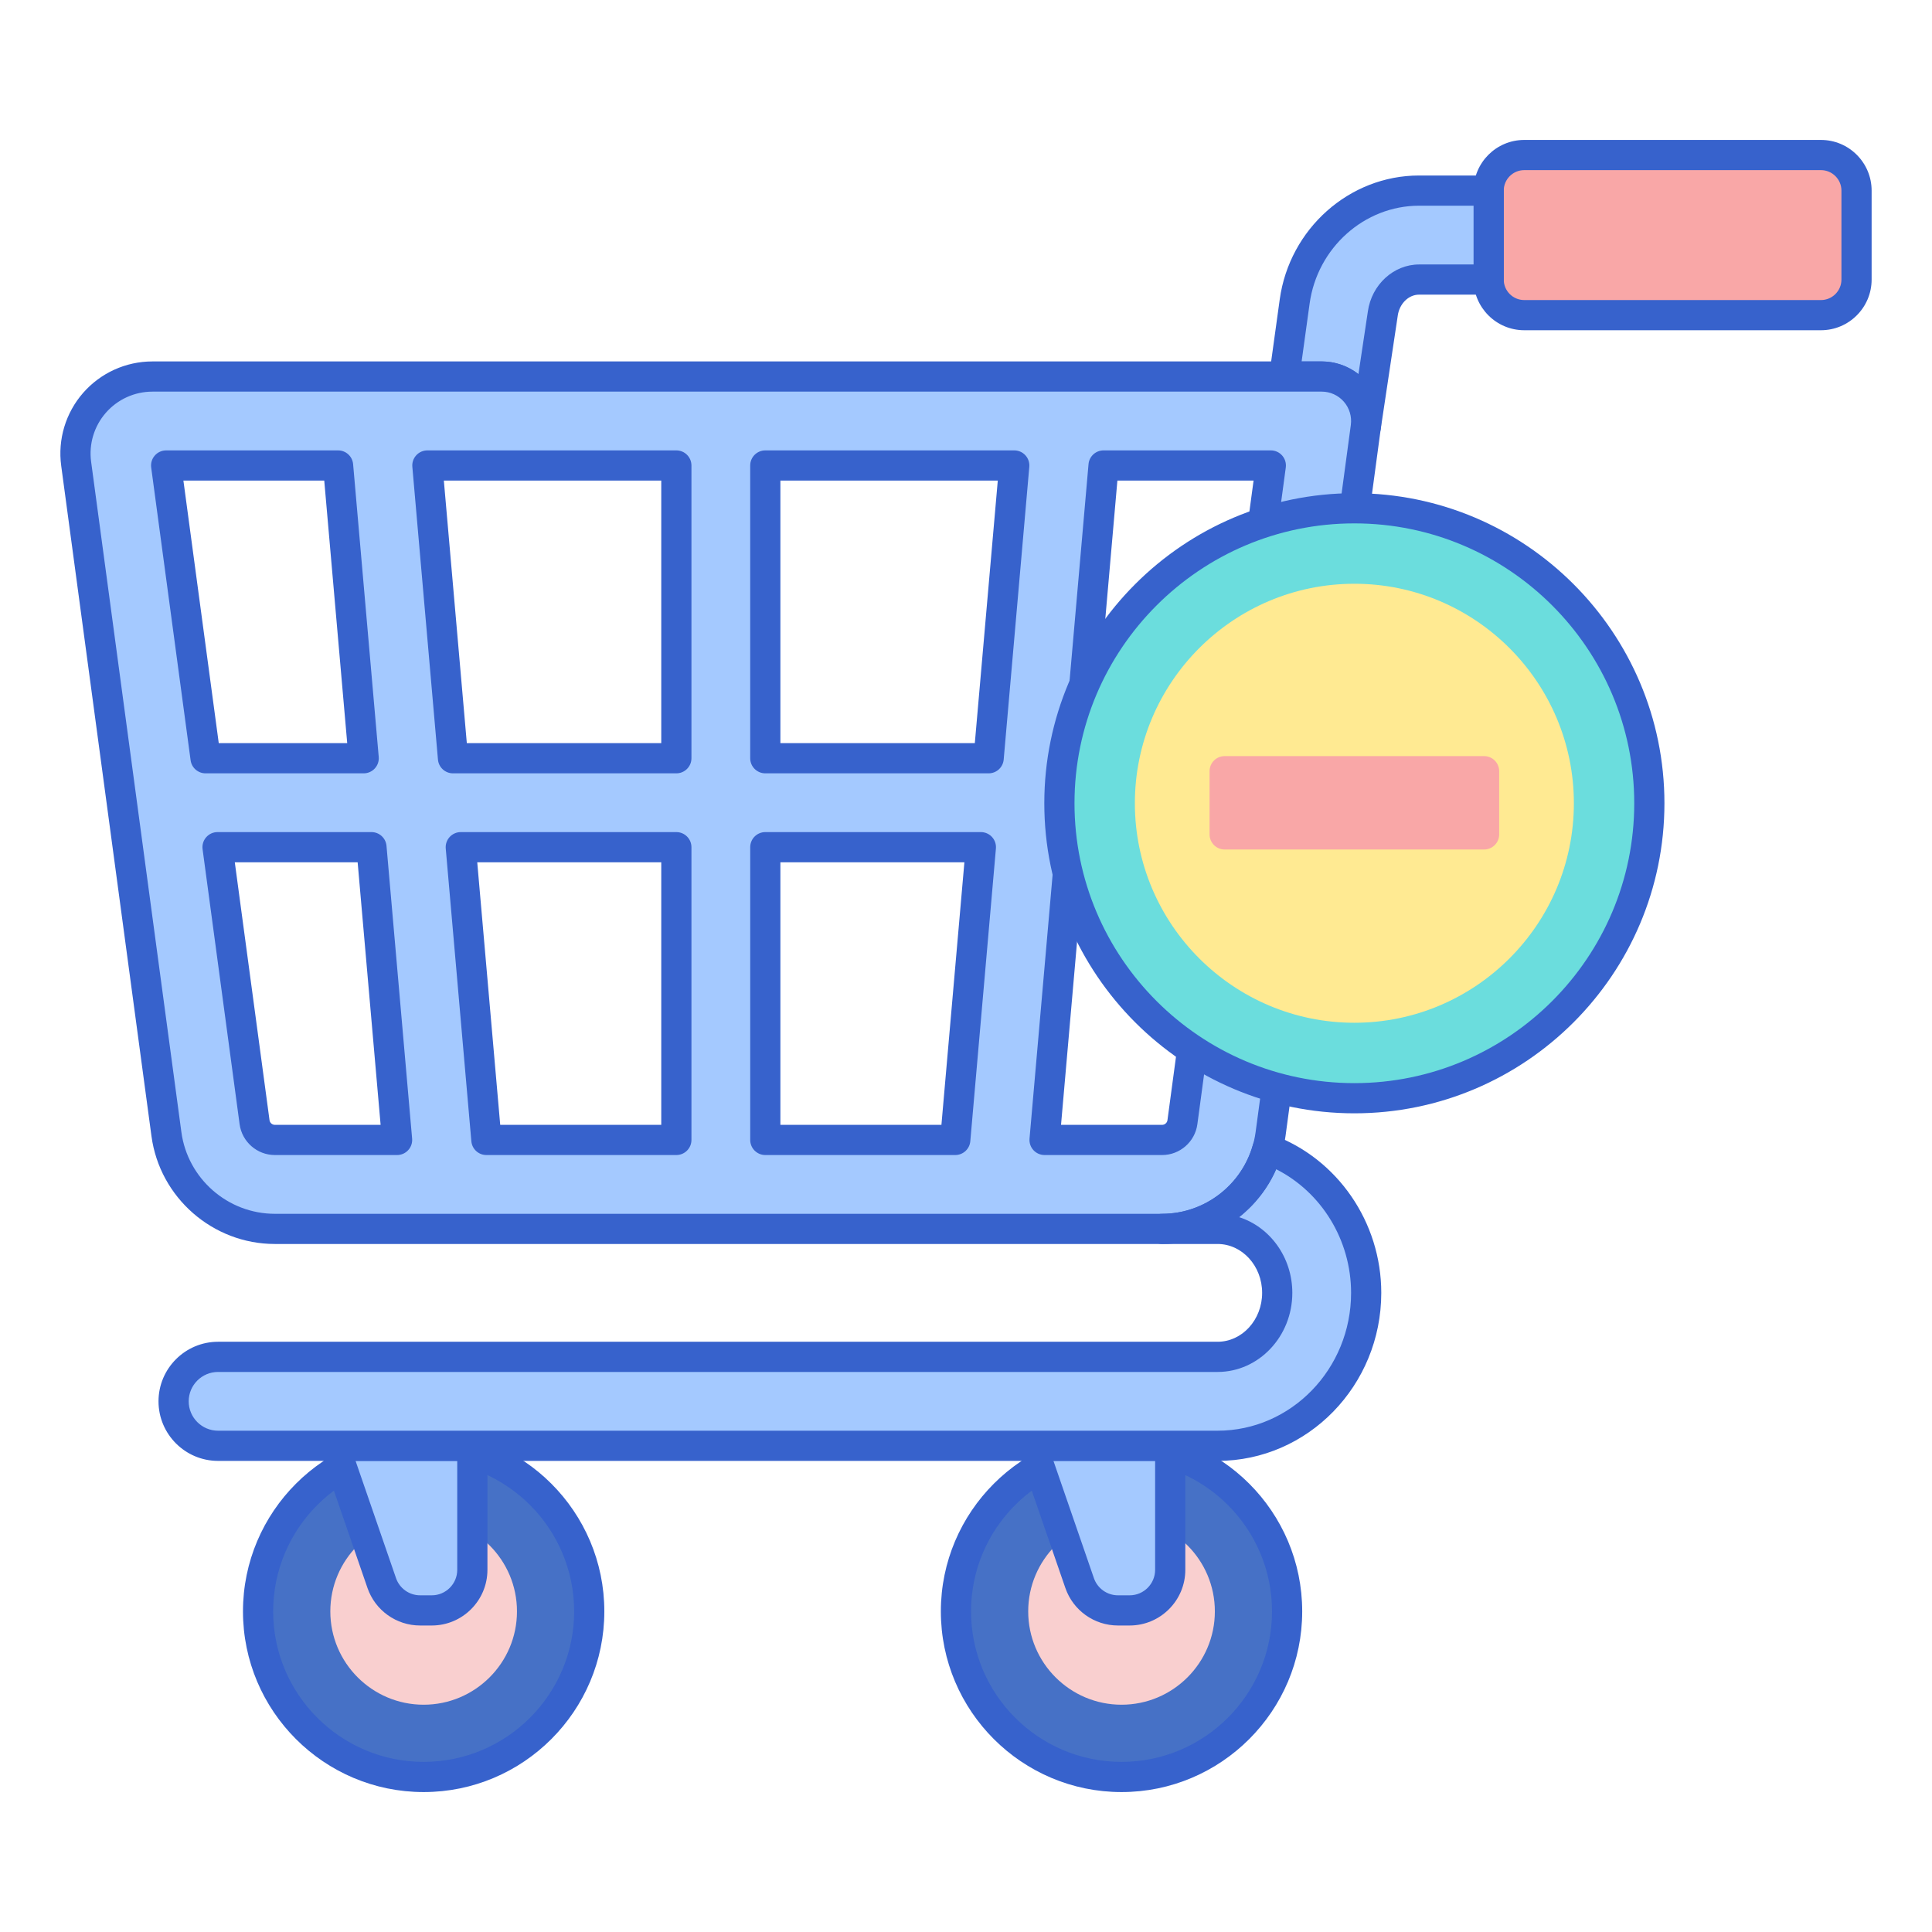
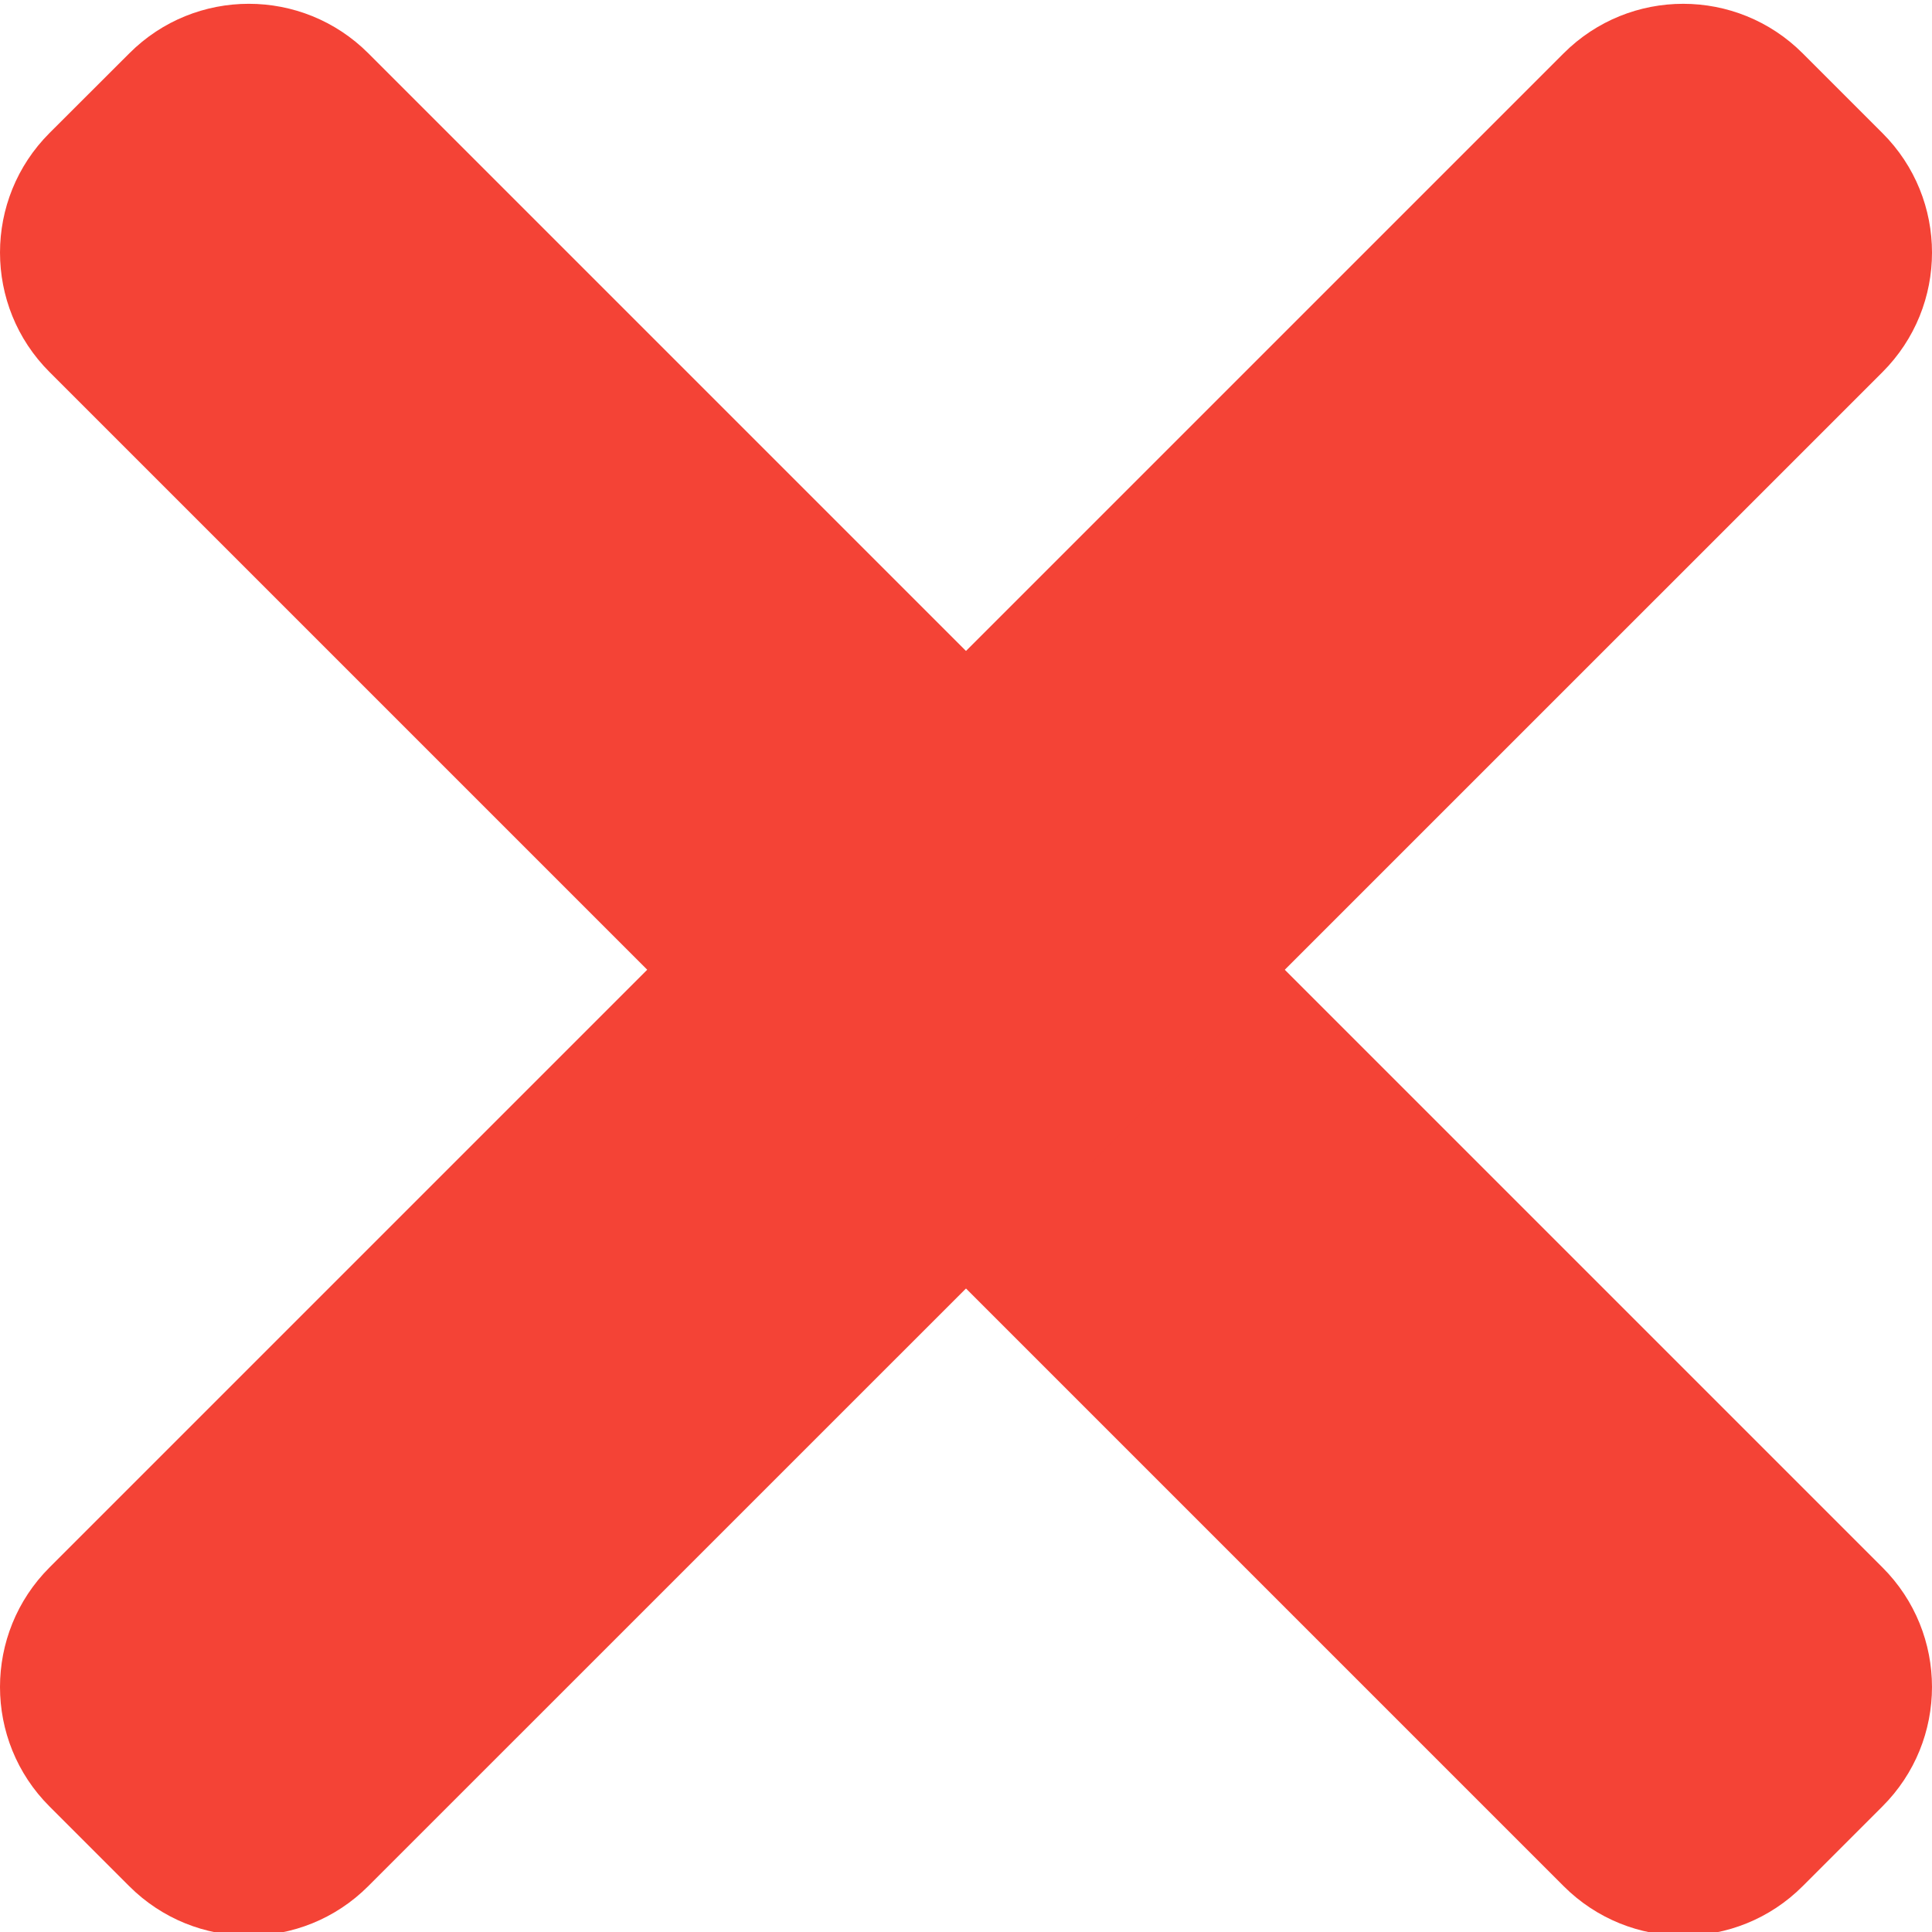
- <svg xmlns="http://www.w3.org/2000/svg" id="Layer_1" enable-background="new 0 0 256 256" height="512" viewBox="0 0 256 256" width="512">
-   <circle cx="148.609" cy="213.517" fill="#4671c6" r="21.941" />
-   <path d="m148.609 225.884c-6.819 0-12.367-5.548-12.367-12.367s5.548-12.367 12.367-12.367c6.818 0 12.366 5.548 12.366 12.367s-5.547 12.367-12.366 12.367z" fill="#f9cfcf" />
-   <path d="m148.609 237.458c-13.201 0-23.941-10.74-23.941-23.941s10.74-23.941 23.941-23.941 23.94 10.74 23.94 23.941-10.739 23.941-23.94 23.941zm0-43.882c-10.996 0-19.941 8.945-19.941 19.941s8.945 19.941 19.941 19.941c10.995 0 19.94-8.945 19.94-19.941s-8.945-19.941-19.94-19.941z" fill="#3762cc" />
-   <circle cx="56.136" cy="213.517" fill="#4671c6" r="21.941" />
-   <path d="m56.136 225.884c-6.819 0-12.367-5.548-12.367-12.367s5.548-12.367 12.367-12.367c6.818 0 12.366 5.548 12.366 12.367s-5.547 12.367-12.366 12.367z" fill="#f9cfcf" />
-   <path d="m56.136 237.458c-13.201 0-23.94-10.74-23.94-23.941s10.74-23.941 23.94-23.941c13.201 0 23.941 10.74 23.941 23.941s-10.74 23.941-23.941 23.941zm0-43.882c-10.995 0-19.94 8.945-19.94 19.941s8.945 19.941 19.94 19.941c10.996 0 19.941-8.945 19.941-19.941s-8.946-19.941-19.941-19.941z" fill="#3762cc" />
-   <path d="m62.587 191.576v16.435c0 2.969-2.407 5.376-5.376 5.376h-1.544c-2.293 0-4.334-1.455-5.082-3.622l-6.277-18.188h18.279z" fill="#a4c9ff" />
-   <path d="m155.06 191.576v16.435c0 2.969-2.407 5.376-5.376 5.376h-1.544c-2.293 0-4.334-1.455-5.082-3.622l-6.277-18.188h18.279z" fill="#a4c9ff" />
-   <path d="m57.211 215.387h-1.544c-3.145 0-5.947-1.997-6.973-4.97l-6.276-18.189c-.211-.611-.113-1.287.262-1.813.375-.527.982-.839 1.628-.839h18.279c1.104 0 2 .896 2 2v16.435c0 4.067-3.309 7.376-7.376 7.376zm-10.097-21.811 5.361 15.536c.47 1.36 1.752 2.275 3.192 2.275h1.544c1.862 0 3.376-1.515 3.376-3.376v-14.435z" fill="#3762cc" />
-   <path d="m149.684 215.387h-1.544c-3.145 0-5.947-1.998-6.973-4.97l-6.277-18.188c-.211-.611-.113-1.287.262-1.813.375-.527.982-.839 1.628-.839h18.28c1.104 0 2 .896 2 2v16.435c.001 4.066-3.309 7.375-7.376 7.375zm-10.097-21.811 5.361 15.536c.47 1.361 1.752 2.275 3.191 2.275h1.544c1.862 0 3.376-1.515 3.376-3.376v-14.435z" fill="#3762cc" />
-   <path d="m241.285 41.758h-39.316c-2.604 0-4.715-2.111-4.715-4.715v-11.786c0-2.604 2.111-4.715 4.715-4.715h39.316c2.604 0 4.715 2.111 4.715 4.715v11.787c0 2.603-2.111 4.714-4.715 4.714z" fill="#f9a7a7" />
-   <path d="m241.285 43.758h-39.316c-3.703 0-6.715-3.012-6.715-6.715v-11.786c0-3.703 3.012-6.715 6.715-6.715h39.316c3.703 0 6.715 3.012 6.715 6.715v11.787c0 3.702-3.012 6.714-6.715 6.714zm-39.316-21.216c-1.497 0-2.715 1.218-2.715 2.715v11.787c0 1.497 1.218 2.715 2.715 2.715h39.316c1.497 0 2.715-1.218 2.715-2.715v-11.787c0-1.497-1.218-2.715-2.715-2.715z" fill="#3762cc" />
-   <path d="m183.227 41.56c.356-2.575 2.422-4.517 4.804-4.517h9.223v-11.786h-9.223c-8.238 0-15.323 6.315-16.481 14.689l-1.375 9.946h4.955c1.7 0 3.317.734 4.436 2.014 1.12 1.28 1.631 2.981 1.404 4.666z" fill="#a4c9ff" />
-   <path d="m180.975 58.573c-.094 0-.188-.007-.284-.021-1.088-.155-1.847-1.158-1.7-2.247.149-1.114-.188-2.237-.927-3.082-.74-.847-1.808-1.332-2.931-1.332h-4.956c-.578 0-1.128-.25-1.508-.686s-.553-1.015-.473-1.588l1.375-9.946c1.293-9.358 9.23-16.416 18.461-16.416h9.223c1.104 0 2 .896 2 2v11.787c0 1.104-.896 2-2 2h-9.223c-1.39 0-2.604 1.2-2.823 2.79-.001.008-.002.016-.003.023l-2.255 15.012c-.149.993-1.002 1.706-1.976 1.706zm-8.503-10.68h2.66c1.779 0 3.491.601 4.869 1.681l1.247-8.299c.497-3.553 3.411-6.231 6.784-6.231h7.223v-7.787h-7.223c-7.244 0-13.478 5.573-14.5 12.963zm10.756-6.333h.01z" fill="#3762cc" />
-   <path d="m179.568 51.907c-1.119-1.28-2.736-2.014-4.436-2.014h-154.937c-2.941 0-5.738 1.269-7.674 3.483s-2.822 5.155-2.43 8.072l11.96 88.826c.963 7.161 7.14 12.562 14.366 12.562h17.833 3.56 2.404 70.596 2.404 5.194 15.582c7.226 0 13.401-5.4 14.365-12.561l12.617-93.701c.227-1.687-.284-3.387-1.404-4.667zm-157.553 9.772h22.782l3.394 38.791h-20.953zm14.403 89.369c-1.35 0-2.505-1.009-2.685-2.347l-4.907-36.444h20.397l3.394 38.791zm53.202 0h-25.171l-3.394-38.791h28.565zm0-50.578h-29.596l-3.394-38.791h32.99zm36.957 50.578h-25.171v-38.791h28.564zm4.425-50.578h-29.595v-38.791h32.989zm25.673 48.231c-.181 1.338-1.334 2.347-2.684 2.347h-15.581l3.393-38.791h19.779zm6.494-48.231h-20.335l3.394-38.791h22.164z" fill="#a4c9ff" />
-   <path d="m161.332 162.835c4.36 0 7.906 3.803 7.906 8.477s-3.546 8.478-7.906 8.478h-132.436c-3.255 0-5.893 2.638-5.893 5.893s2.638 5.893 5.893 5.893h132.437c10.859 0 19.693-9.09 19.693-20.264 0-8.788-5.475-16.267-13.092-19.068-1.73 6.155-7.398 10.59-13.942 10.59z" fill="#a4c9ff" />
-   <path d="m153.991 164.834h-117.574c-8.224 0-15.251-6.146-16.348-14.295l-11.96-88.825c-.47-3.488.59-7.007 2.906-9.656 2.316-2.647 5.662-4.166 9.179-4.166h154.938c2.277 0 4.442.983 5.941 2.698 1.499 1.713 2.185 3.99 1.881 6.249l-12.617 93.702c-1.095 8.148-8.123 14.293-16.346 14.293zm-133.796-112.941c-2.364 0-4.612 1.021-6.168 2.8-1.557 1.779-2.269 4.145-1.953 6.488l11.96 88.825c.831 6.173 6.154 10.829 12.384 10.829h117.574c6.229 0 11.552-4.655 12.383-10.828l12.617-93.702c.149-1.114-.188-2.237-.927-3.081 0 0 0 0 0-.001-.74-.846-1.808-1.331-2.931-1.331h-154.939zm133.796 101.155h-15.581c-.561 0-1.096-.235-1.475-.649-.379-.413-.567-.967-.518-1.525l3.394-38.791c.09-1.033.955-1.826 1.992-1.826h19.779c.577 0 1.126.249 1.505.684.38.434.554 1.011.477 1.583l-4.907 36.444c-.314 2.326-2.32 4.08-4.666 4.08zm-13.399-4h13.399c.347 0 .656-.27.702-.614l4.602-34.177h-15.659zm16.083-.347h.01zm-30.098 4.347h-25.17c-1.104 0-2-.896-2-2v-38.791c0-1.104.896-2 2-2h28.564c.561 0 1.096.235 1.475.649.379.413.567.967.518 1.525l-3.394 38.791c-.091 1.033-.956 1.826-1.993 1.826zm-23.171-4h21.338l3.043-34.791h-24.381zm-13.786 4h-25.171c-1.037 0-1.902-.792-1.992-1.826l-3.394-38.791c-.049-.559.139-1.112.518-1.525s.914-.649 1.475-.649h28.564c1.104 0 2 .896 2 2v38.791c0 1.104-.896 2-2 2zm-23.339-4h21.339v-34.791h-24.383zm-13.665 4h-16.199c-2.347 0-4.353-1.754-4.667-4.08l-4.907-36.444c-.077-.572.097-1.149.477-1.583.379-.435.928-.684 1.505-.684h20.397c1.037 0 1.902.792 1.992 1.826l3.394 38.791c.049.559-.139 1.112-.518 1.525-.378.414-.913.649-1.474.649zm-21.504-38.791 4.602 34.177c.046.344.355.614.703.614h14.016l-3.044-34.791zm132.057-11.786h-20.335c-.561 0-1.096-.235-1.475-.649-.379-.413-.567-.967-.518-1.525l3.394-38.792c.09-1.033.955-1.826 1.992-1.826h22.164c.577 0 1.126.249 1.506.684.379.434.553 1.011.476 1.583l-5.223 38.792c-.132.992-.98 1.733-1.981 1.733zm-18.152-4h16.403l4.685-34.792h-18.045zm-14.016 4h-29.595c-1.104 0-2-.896-2-2v-38.792c0-1.104.896-2 2-2h32.989c.561 0 1.096.235 1.475.649.379.413.566.967.518 1.525l-3.394 38.792c-.091 1.033-.955 1.826-1.993 1.826zm-27.595-4h25.763l3.043-34.792h-28.806zm-13.786 4h-29.597c-1.037 0-1.902-.792-1.992-1.826l-3.394-38.792c-.049-.559.139-1.112.518-1.525.379-.414.914-.649 1.475-.649h32.99c1.104 0 2 .896 2 2v38.792c0 1.104-.896 2-2 2zm-27.764-4h25.764v-34.792h-28.808zm-13.665 4h-20.953c-1.001 0-1.849-.741-1.982-1.733l-5.223-38.792c-.077-.572.097-1.149.477-1.583.379-.435.928-.684 1.505-.684h22.782c1.037 0 1.902.792 1.992 1.826l3.394 38.792c.049.559-.139 1.112-.518 1.525-.378.413-.914.649-1.474.649zm-19.205-4h17.022l-3.044-34.792h-18.662z" fill="#3762cc" />
-   <path d="m161.333 193.576h-132.437c-4.352 0-7.893-3.541-7.893-7.893s3.541-7.893 7.893-7.893h132.437c3.257 0 5.906-2.906 5.906-6.478s-2.649-6.478-5.906-6.478h-7.341c-1.104 0-2-.896-2-2s.896-2 2-2c5.564 0 10.506-3.755 12.017-9.131.151-.537.519-.986 1.016-1.24s1.077-.289 1.6-.096c8.614 3.168 14.401 11.585 14.401 20.945-.001 12.277-9.732 22.264-21.693 22.264zm-132.437-11.786c-2.146 0-3.893 1.747-3.893 3.893s1.747 3.893 3.893 3.893h132.437c9.756 0 17.693-8.193 17.693-18.264 0-6.997-3.918-13.346-9.932-16.386-1.104 2.522-2.809 4.69-4.911 6.351 4.077 1.298 7.056 5.306 7.056 10.036 0 5.777-4.444 10.478-9.906 10.478h-132.437z" fill="#3762cc" />
-   <circle cx="179.461" cy="106.436" fill="#6bdddd" r="39.085" />
-   <path d="m179.461 135.521c-16.038 0-29.085-13.048-29.085-29.085s13.047-29.085 29.085-29.085 29.085 13.048 29.085 29.085-13.047 29.085-29.085 29.085z" fill="#ffea92" />
-   <path d="m179.461 147.521c-22.654 0-41.085-18.431-41.085-41.085 0-22.655 18.431-41.085 41.085-41.085 22.655 0 41.085 18.431 41.085 41.085s-18.43 41.085-41.085 41.085zm0-78.17c-20.449 0-37.085 16.636-37.085 37.085s16.636 37.085 37.085 37.085 37.085-16.636 37.085-37.085-16.636-37.085-37.085-37.085z" fill="#3762cc" />
-   <path d="m196.649 112.563h-34.375c-1.105 0-2-.895-2-2v-8.375c0-1.105.895-2 2-2h34.375c1.105 0 2 .895 2 2v8.375c0 1.104-.896 2-2 2z" fill="#f9a7a7" />
+ <svg xmlns="http://www.w3.org/2000/svg" height="365pt" viewBox="0 0 365.717 365" width="365pt">
+   <g fill="#f44336">
+     <path d="m356.34 296.348-286.613-286.613c-12.5-12.5-32.766-12.5-45.246 0l-15.105 15.082c-12.5 12.504-12.5 32.77 0 45.25l286.613 286.613c12.504 12.5 32.77 12.5 45.25 0l15.082-15.082c12.523-12.48 12.523-32.75.02-45.25zm0 0" />
+     <path d="m295.988 9.734-286.613 286.613c-12.5 12.5-12.5 32.77 0 45.25l15.082 15.082c12.504 12.5 32.77 12.5 45.25 0l286.633-286.594c12.504-12.5 12.504-32.766 0-45.246l-15.082-15.082c-12.5-12.523-32.766-12.523-45.27-.023zm0 0" />
+   </g>
</svg>
